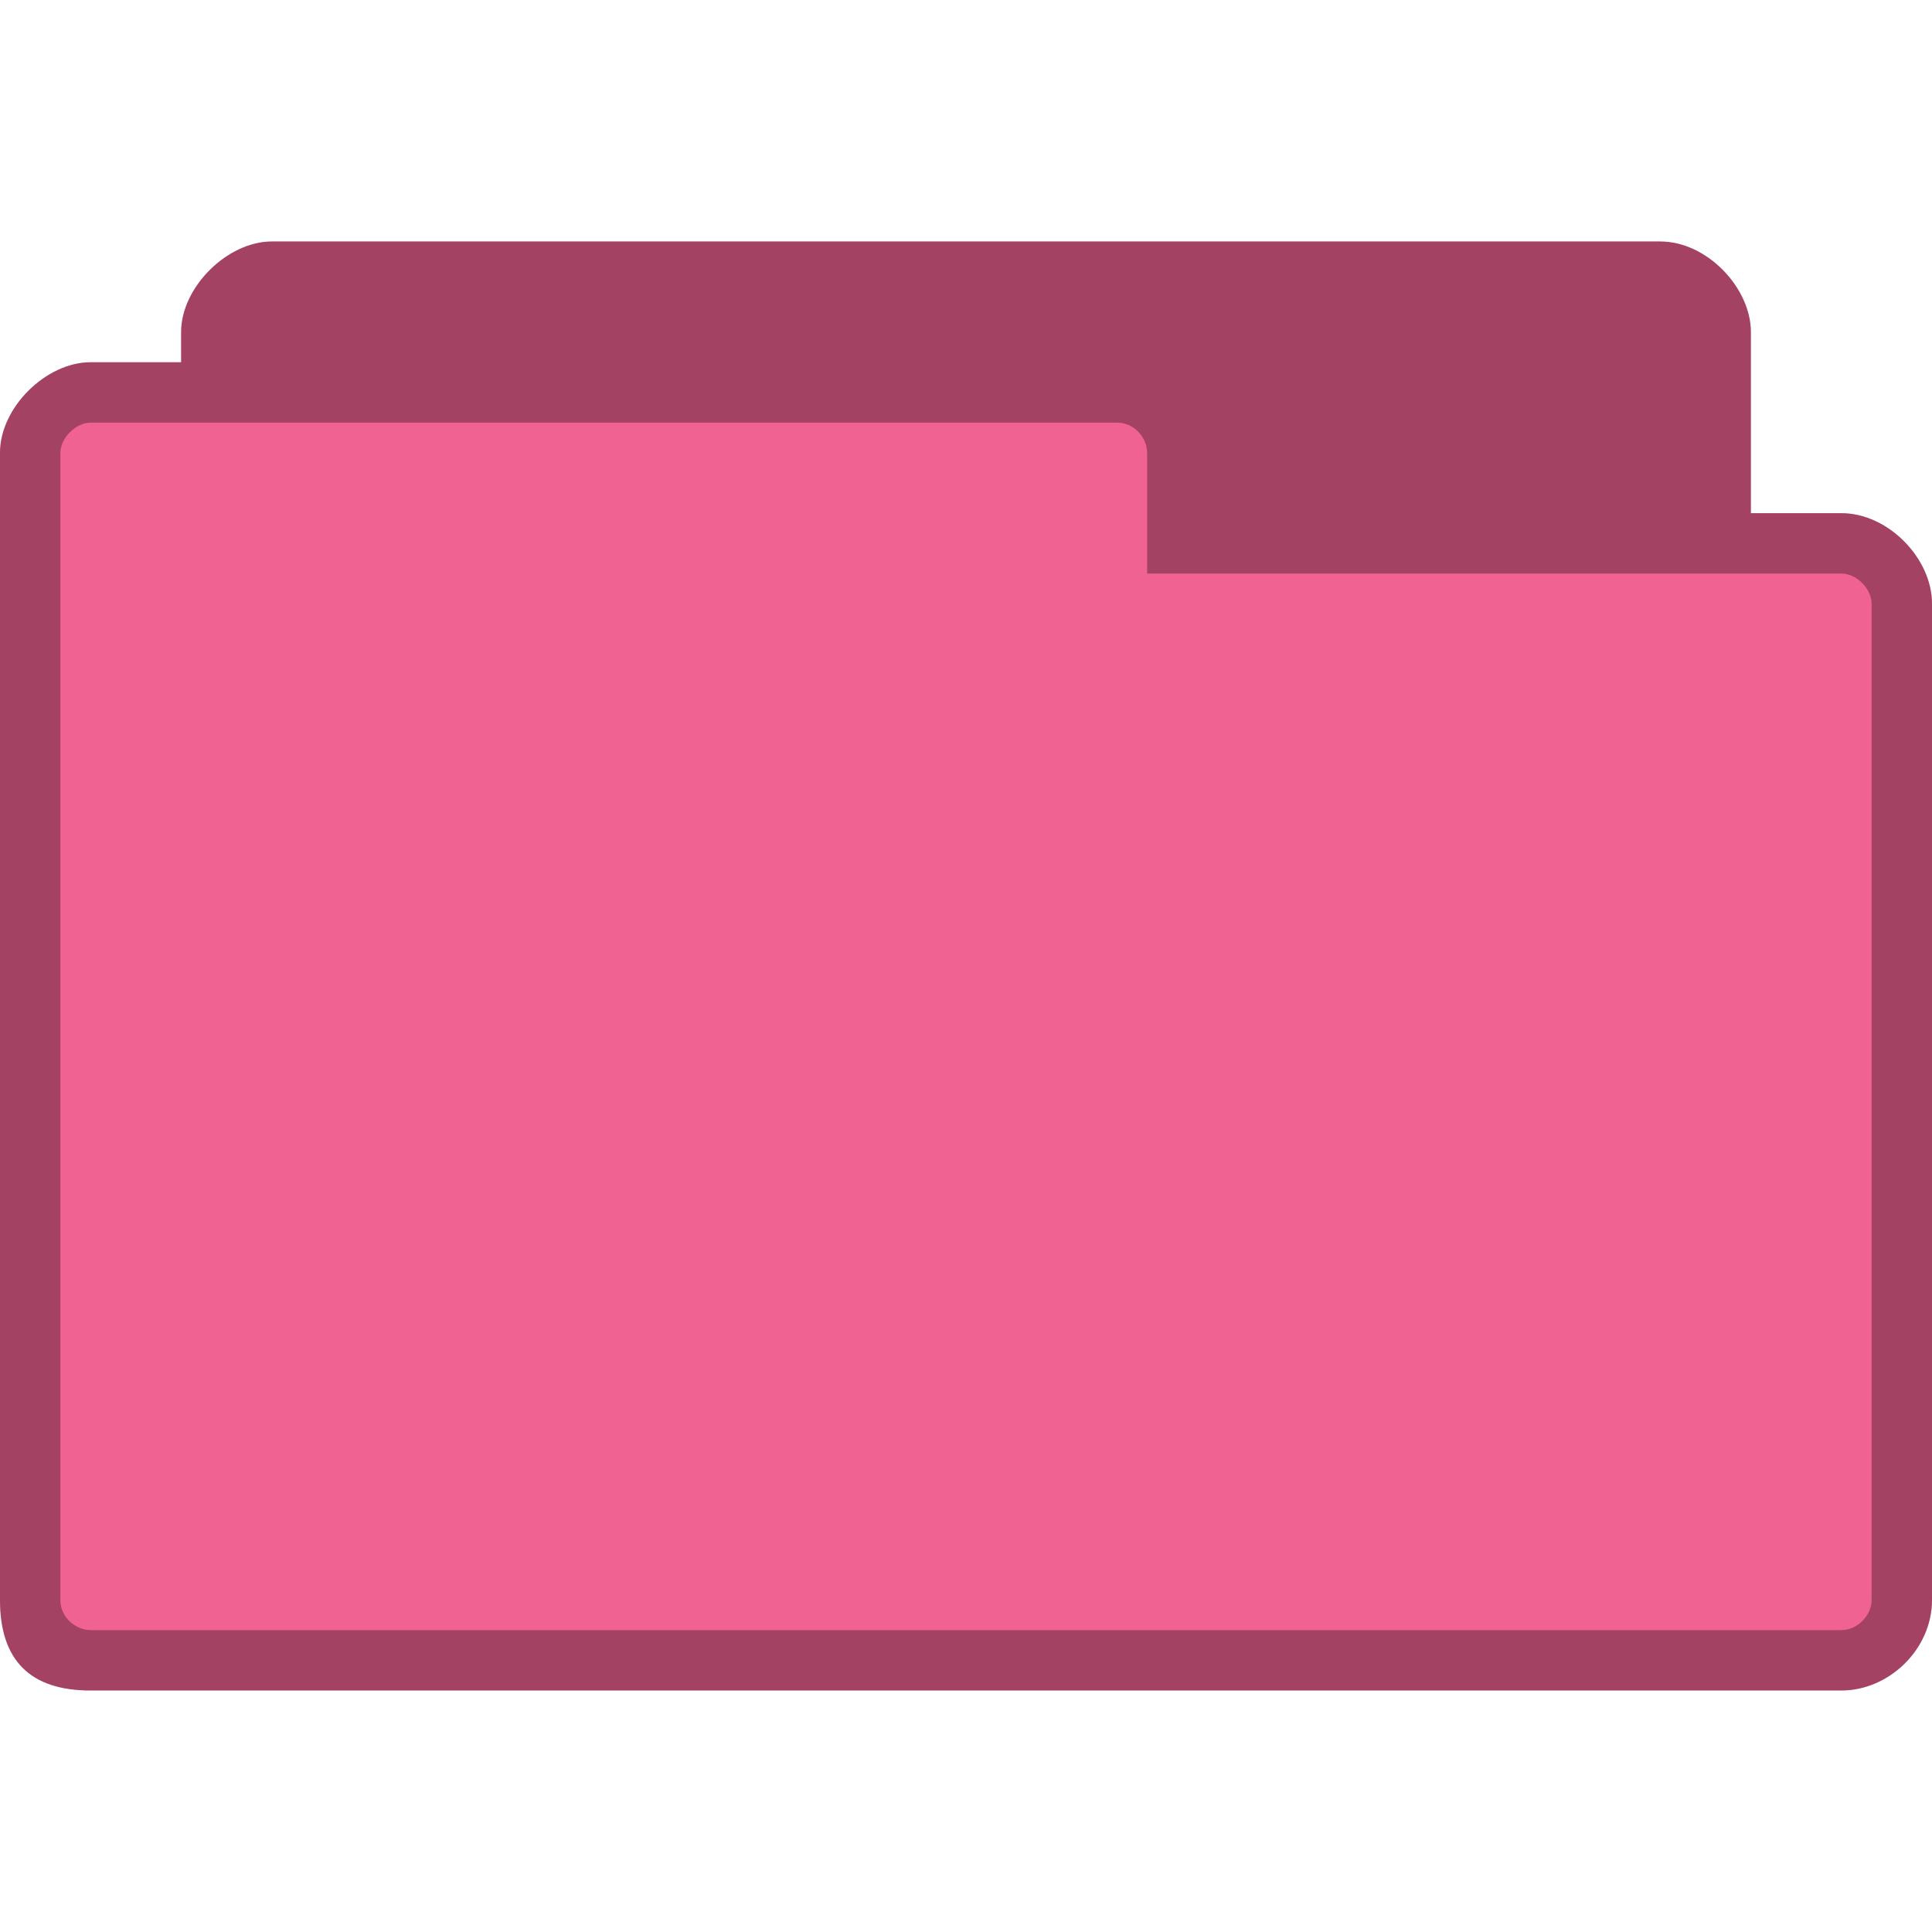
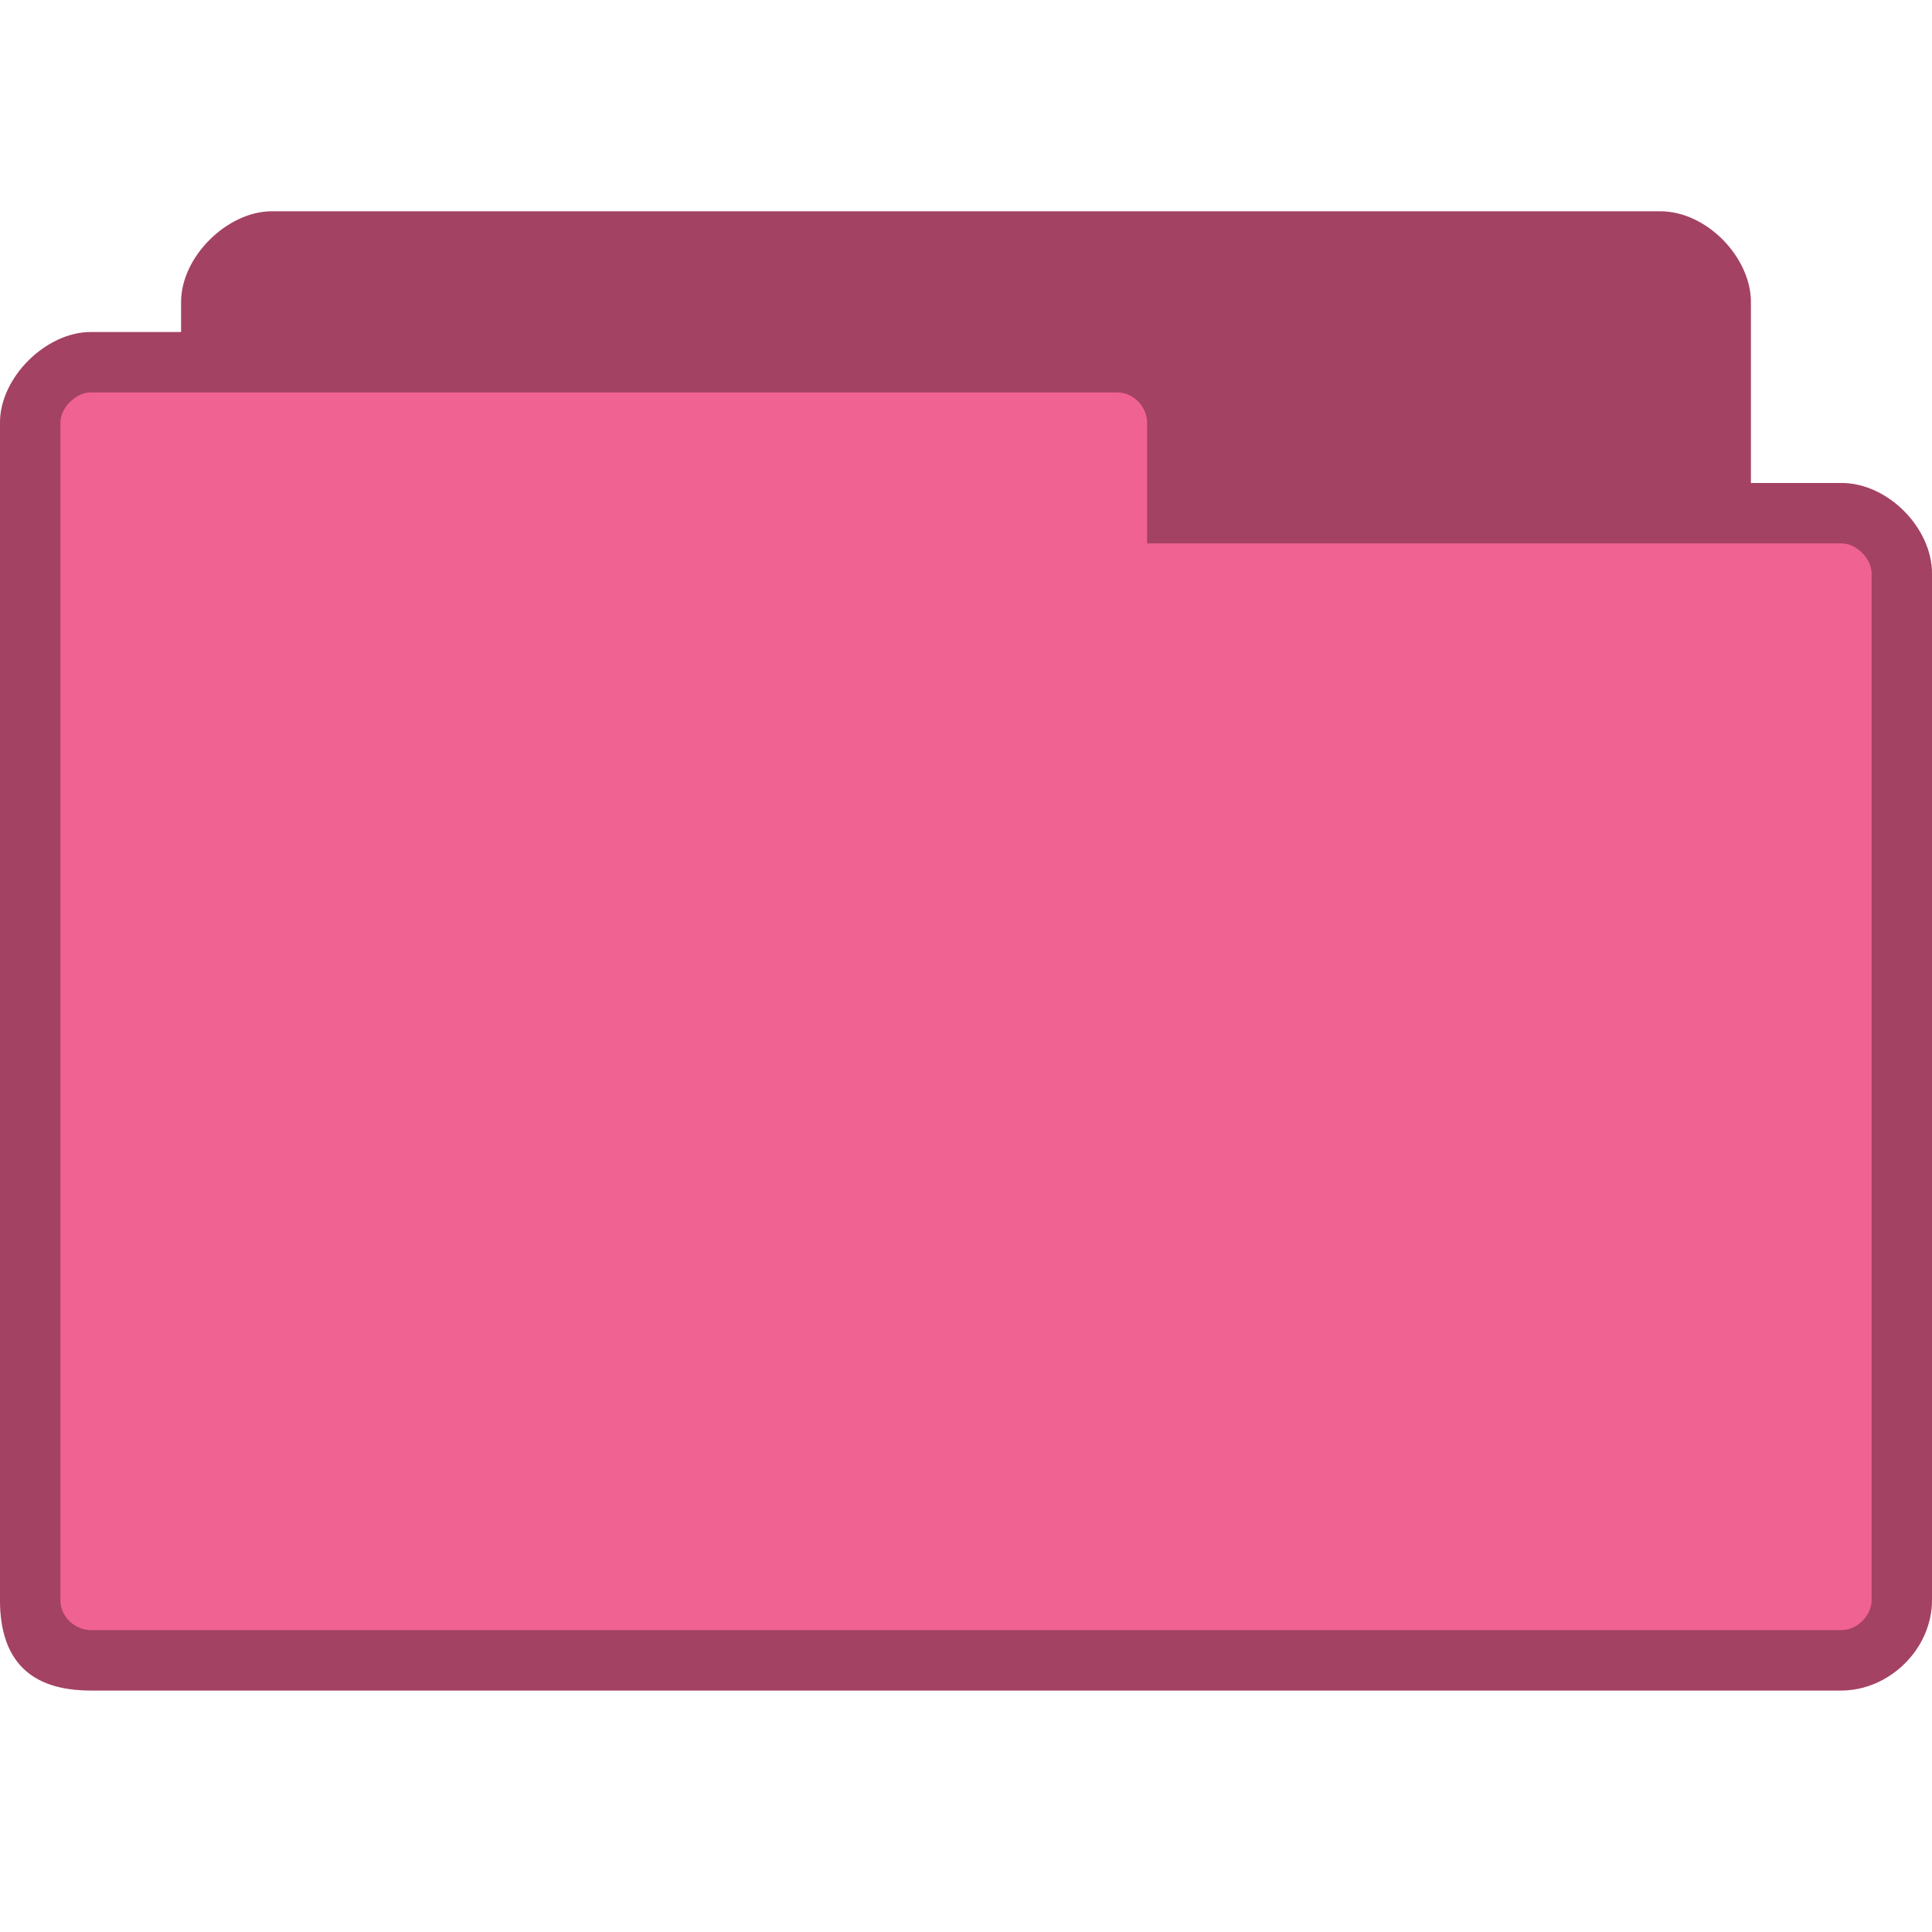
- <svg xmlns="http://www.w3.org/2000/svg" xmlns:xlink="http://www.w3.org/1999/xlink" width="128" height="128" id="svg2" version="1.1">
-   <defs id="defs4">
-     <linearGradient id="linearGradient3958">
-       <stop style="stop-color:#000000;stop-opacity:1;" offset="0" id="stop3960" />
-       <stop style="stop-color:#000000;stop-opacity:0;" offset="1" id="stop3962" />
-     </linearGradient>
-     <radialGradient xlink:href="#linearGradient3958" id="radialGradient3964" cx="32.5" cy="56.5" fx="32.5" fy="56.5" r="33.5" gradientTransform="matrix(1,0,0,0.1044776,0,50.59701)" gradientUnits="userSpaceOnUse" />
-   </defs>
-   <g id="layer1" transform="translate(0,-924.3622)">
-     <path style="fill:#f06292;fill-opacity:1;stroke:none" d="m 18,940.362 c -2.928,0 -6,3.022 -6,6 l 0,2 -6,0 c -2.94,0 -6,2.991 -6,6 l 0,76 c 0,4 2,6 6,6 l 116,0 c 3.135,0 6,-2.717 6,-6 l 0,-66 c 0,-3.01 -2.91,-6 -6,-6 l -6,0 0,-12 c 0,-2.922 -2.906,-6 -6,-6 z" id="path6" />
-     <path style="fill:#000000;fill-opacity:0.322;stroke:none" d="m 18,940.362 c -2.928,0 -6,3.022 -6,6 l 0,2 -6,0 c -2.94,0 -6,2.991 -6,6 l 0,76 c 0,4 2,6 6,6 l 116,0 c 3.135,0 6,-2.717 6,-6 l 0,-66 c 0,-3.01 -2.91,-6 -6,-6 l -6,0 0,-12 c 0,-2.922 -2.906,-6 -6,-6 l -92,0 z m -12,12 68,0 c 1.18,0 2,1.03 2,2 l 0,8 46,0 c 1.011,0 2,1.017 2,2 l 0,66 c 0,1.043 -0.958,2 -2,2 l -116,0 c -0.929,0 -2,-0.793 -2,-2 l 0,-76 c 0,-0.985 1.033,-2 2,-2 z" id="path3778" />
-   </g>
+ <svg xmlns="http://www.w3.org/2000/svg" width="128" height="128" viewBox="0 0 128 128" id="svg2" version="1.1">
+   <defs id="defs12" />
+   <path style="fill:#f06292;fill-opacity:1;stroke:none" d="m 18,14 c -2.928,0 -6,3 -6,6 l 0,2 -6,0 c -2.94,0 -6,2.991 -6,6 L 0,106 c 0,4 2,6 6,6 l 116,0 c 3.135,0 6,-2.717 6,-6 l 0,-68 c 0,-3.01 -2.91,-6 -6,-6 l -6,0 0,-12 C 116,17.078 113.094,14 110,14 z" id="path6-6" />
+   <path style="fill:#000000;fill-opacity:0.322;stroke:none" d="m 18,14 c -2.928,0 -6,3 -6,6 l 0,2 -6,0 c -2.94,0 -6,2.991 -6,6 L 0,106 c 0,4 2,6 6,6 l 116,0 c 3.135,0 6,-2.717 6,-6 l 0,-68 c 0,-3.01 -2.91,-6 -6,-6 l -6,0 0,-12 C 116,17.078 113.094,14 110,14 z m -12,12 68,0 c 1.18,0 2,1.03 2,2 l 0,8 46,0 c 1.011,0 2,1.017 2,2 L 124,106 c 0,1.043 -0.958,2 -2,2 L 6,108 c -0.929,0 -2,-0.793 -2,-2 L 4,28 c 0,-0.985 1.033,-2 2,-2 z" id="path3778" />
</svg>
